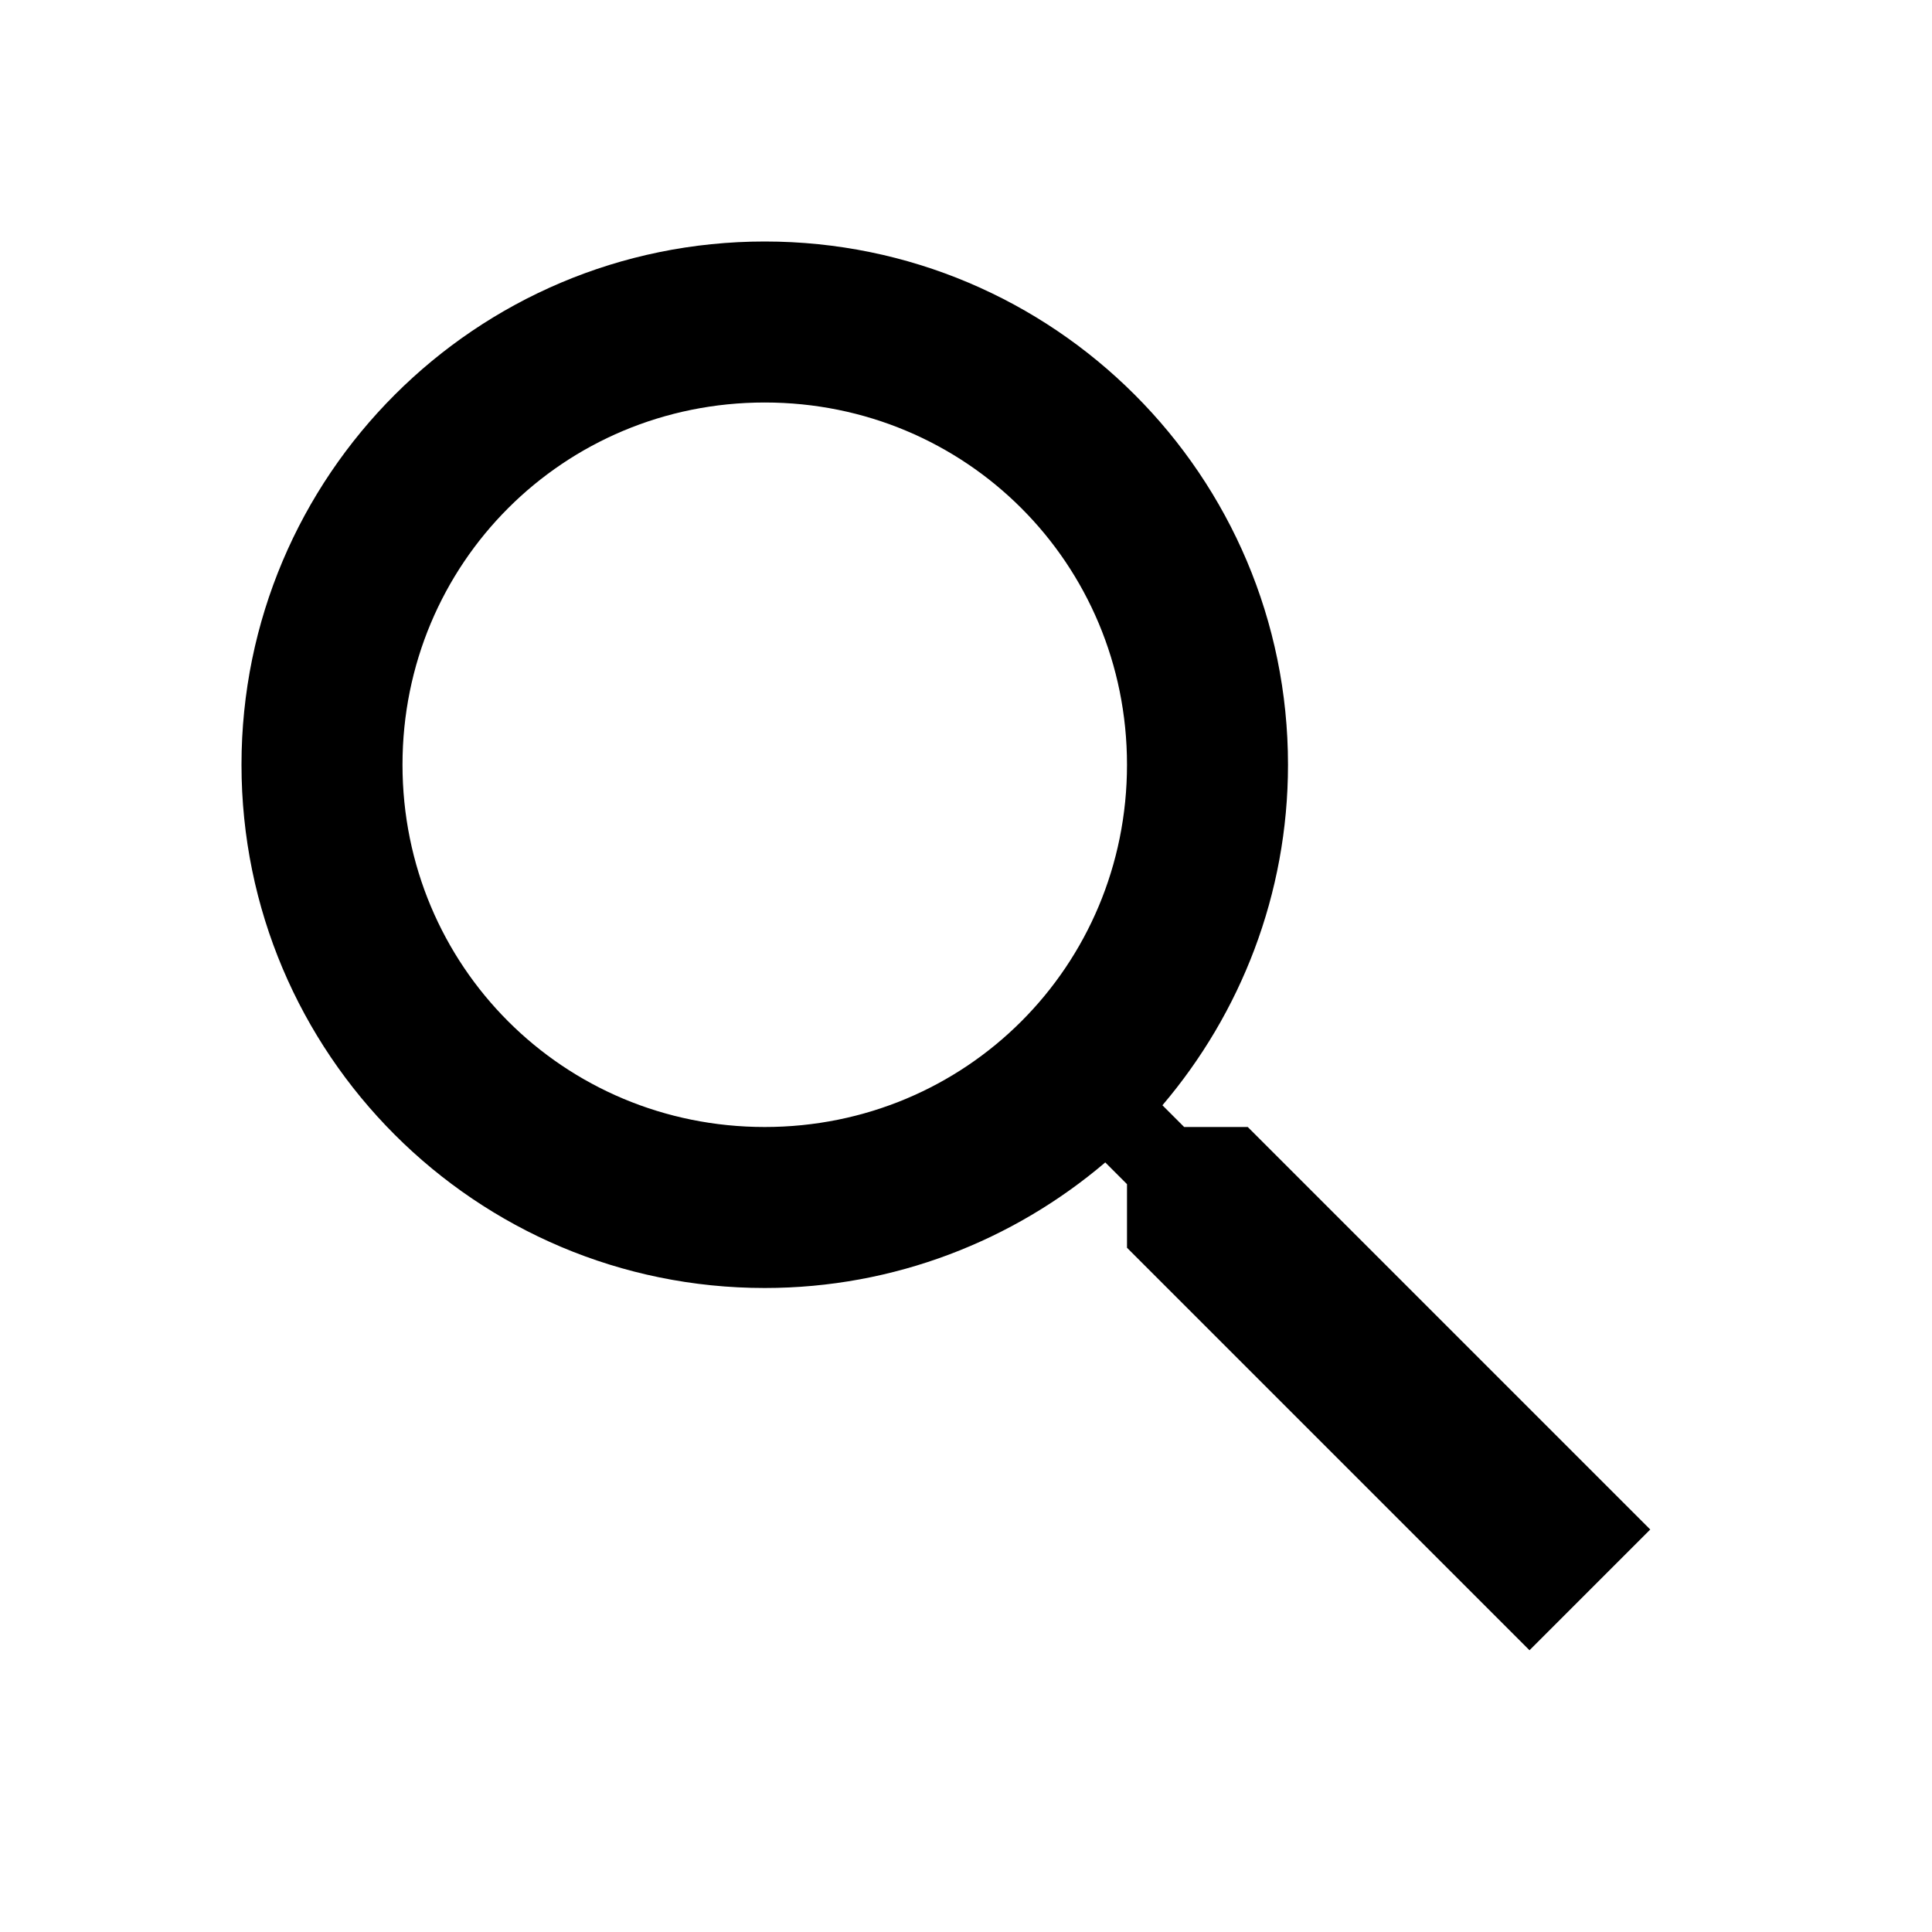
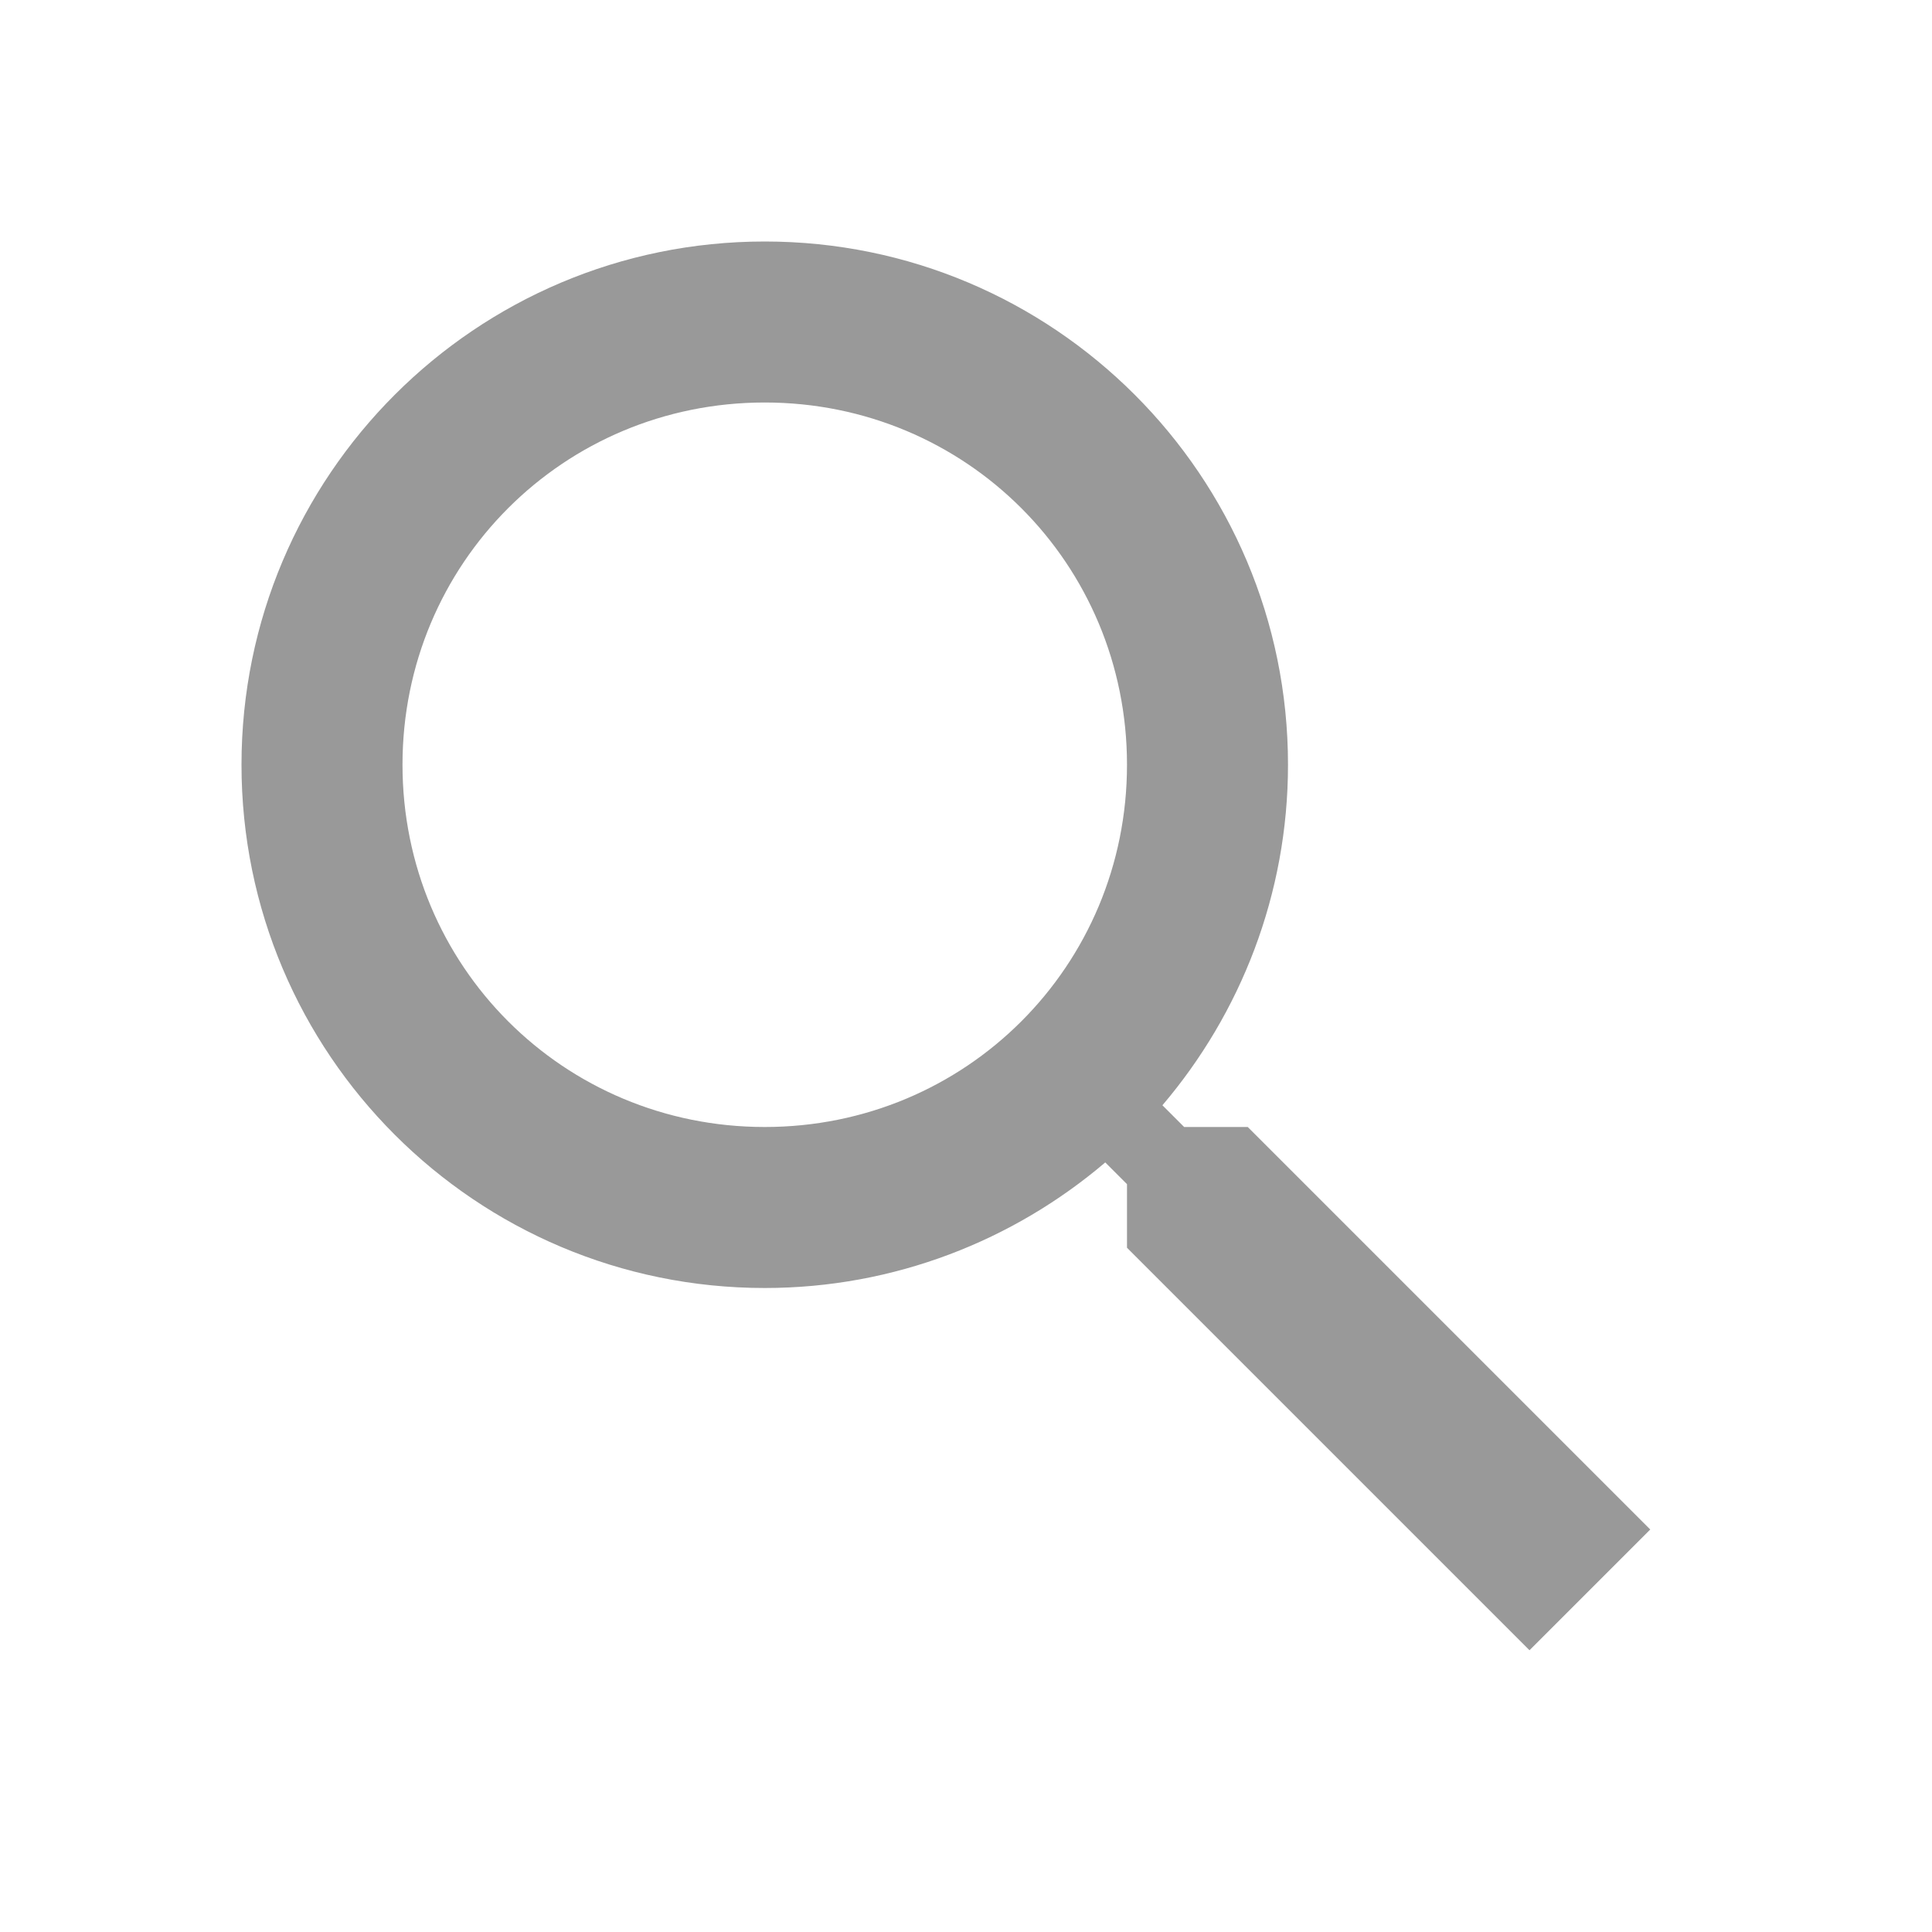
- <svg xmlns="http://www.w3.org/2000/svg" version="1.1" width="24" height="24" viewBox="0 0 24 24">
+ <svg xmlns="http://www.w3.org/2000/svg" fill="#999" version="1.1" width="24" height="24" viewBox="0 0 24 24">
  <path d="M9.5,3A6.5,6.5 0 0,1 16,9.5C16,11.11 15.41,12.59 14.44,13.73L14.71,14H15.5L20.5,19L19,20.5L14,15.5V14.71L13.73,14.44C12.59,15.41 11.11,16 9.5,16A6.5,6.5 0 0,1 3,9.5A6.5,6.5 0 0,1 9.5,3M9.5,5C7,5 5,7 5,9.5C5,12 7,14 9.5,14C12,14 14,12 14,9.5C14,7 12,5 9.5,5Z" />
</svg>
